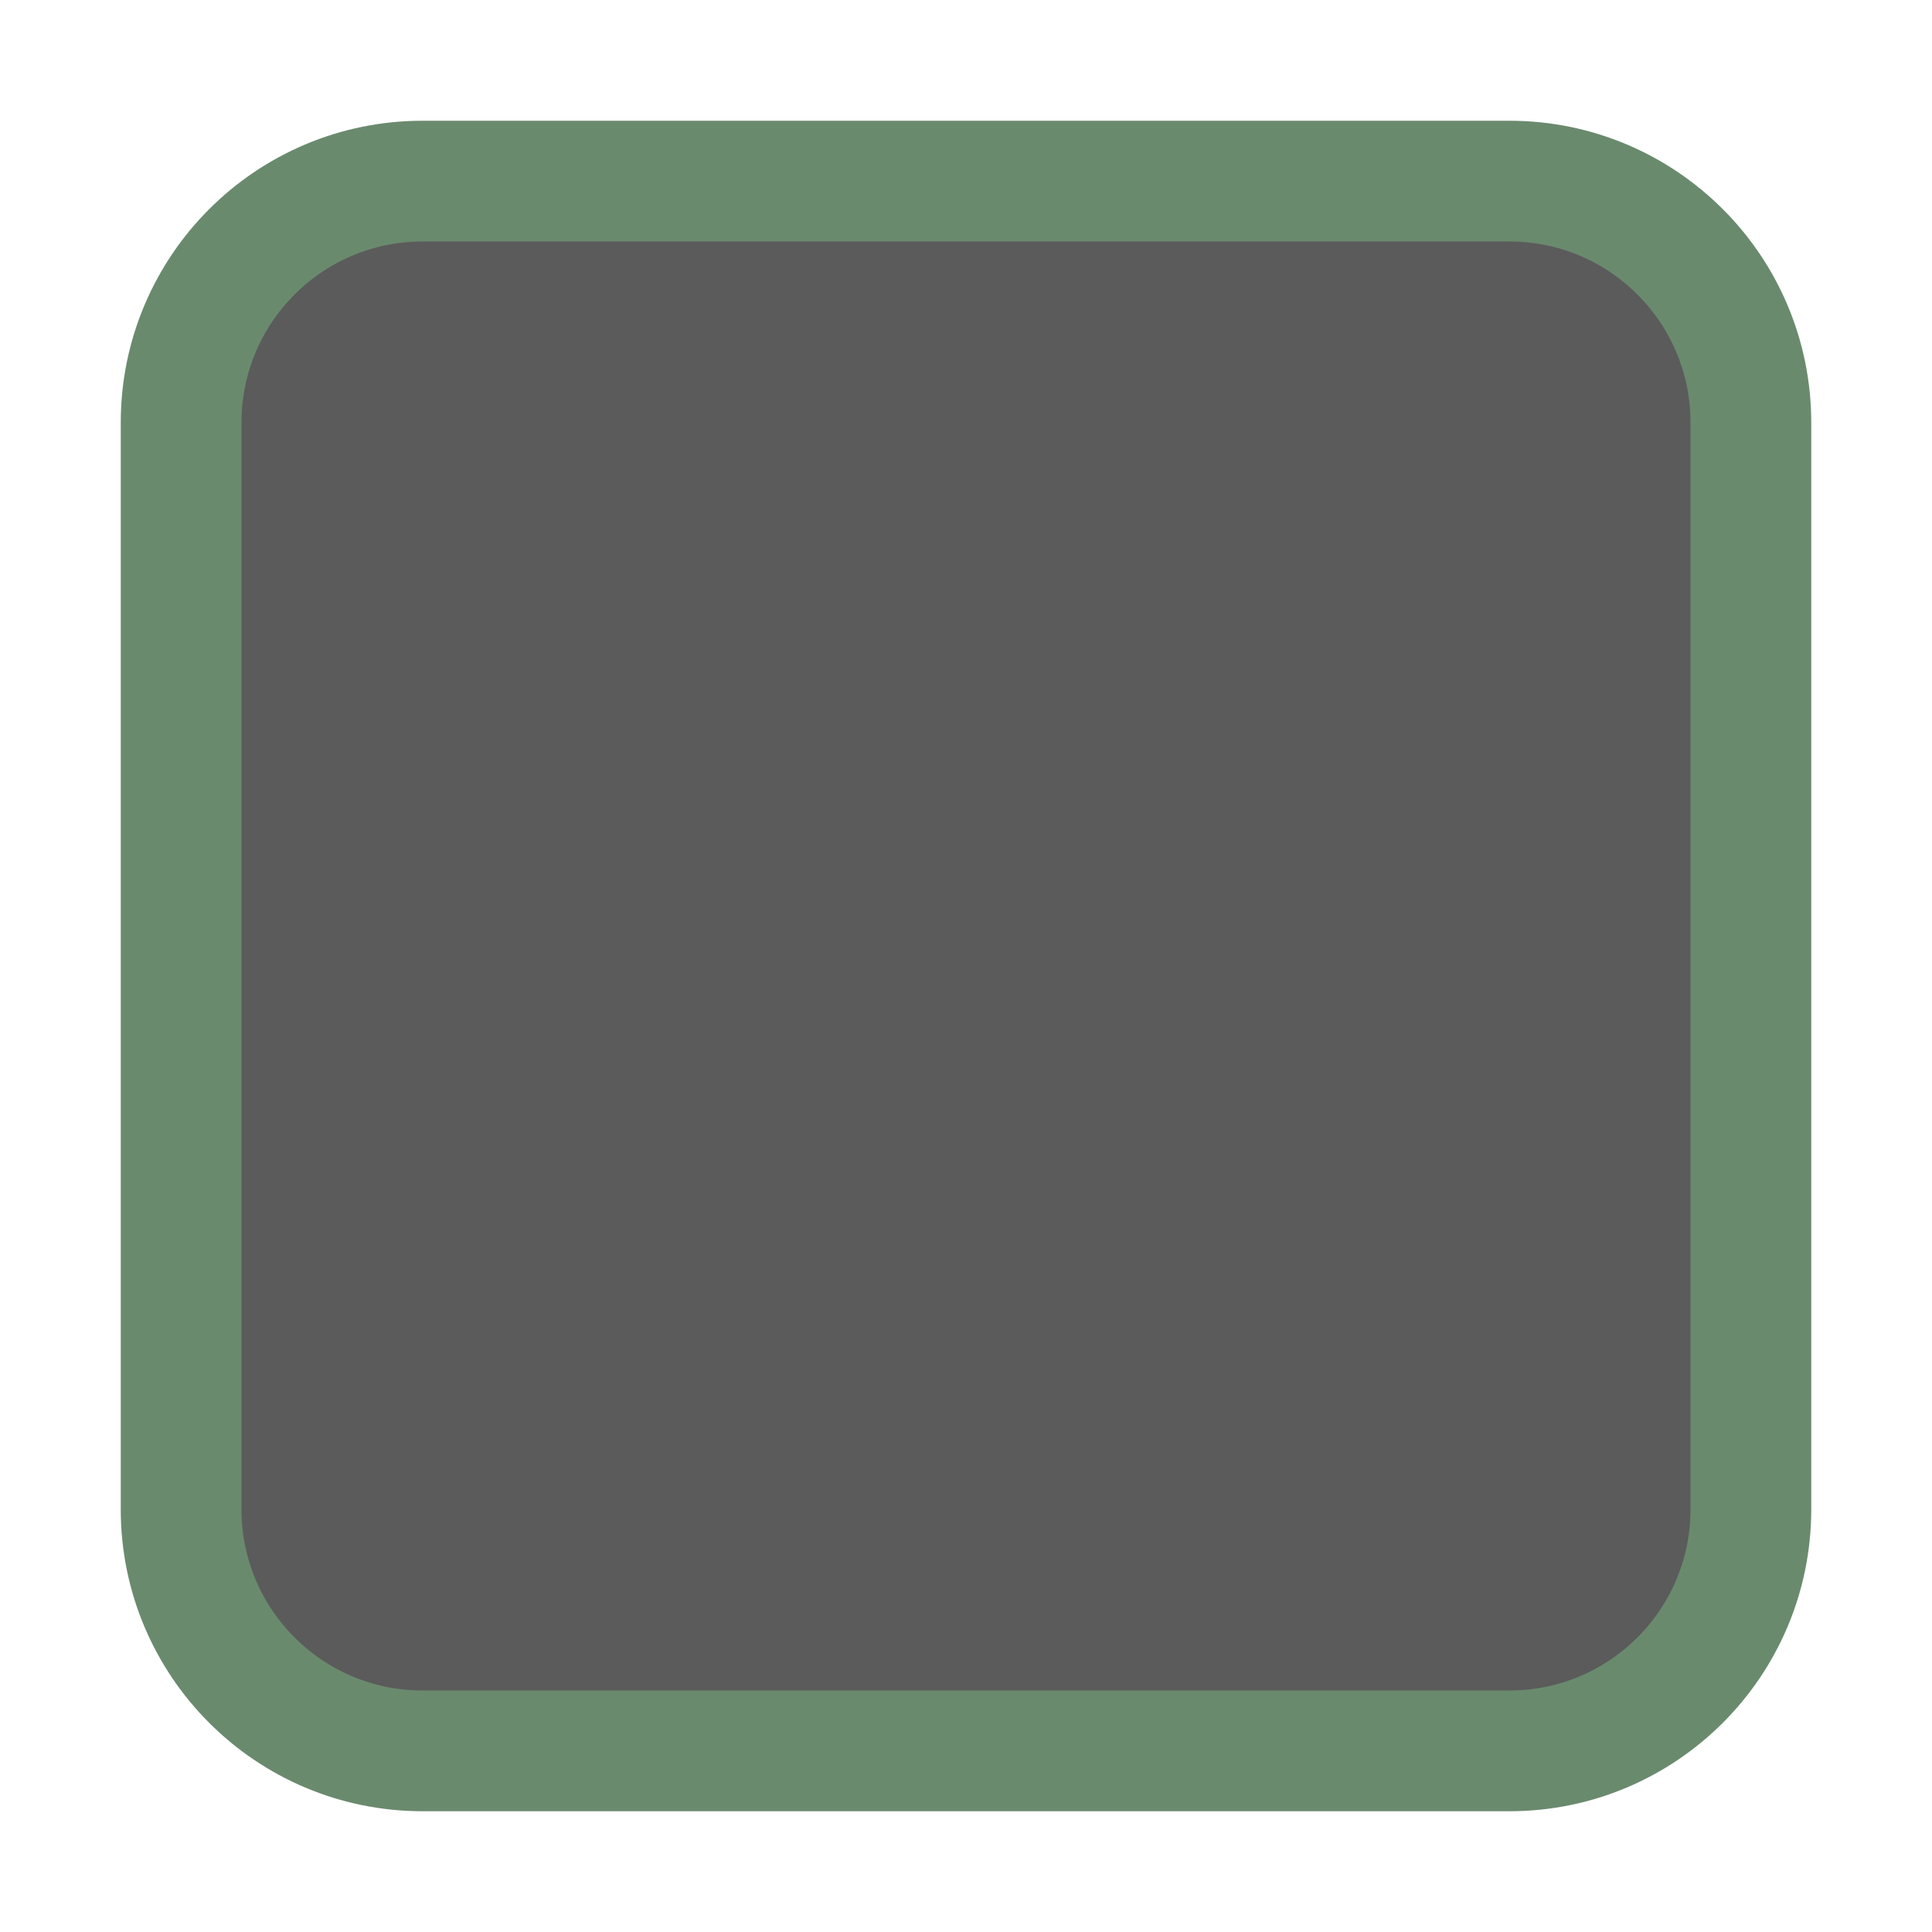
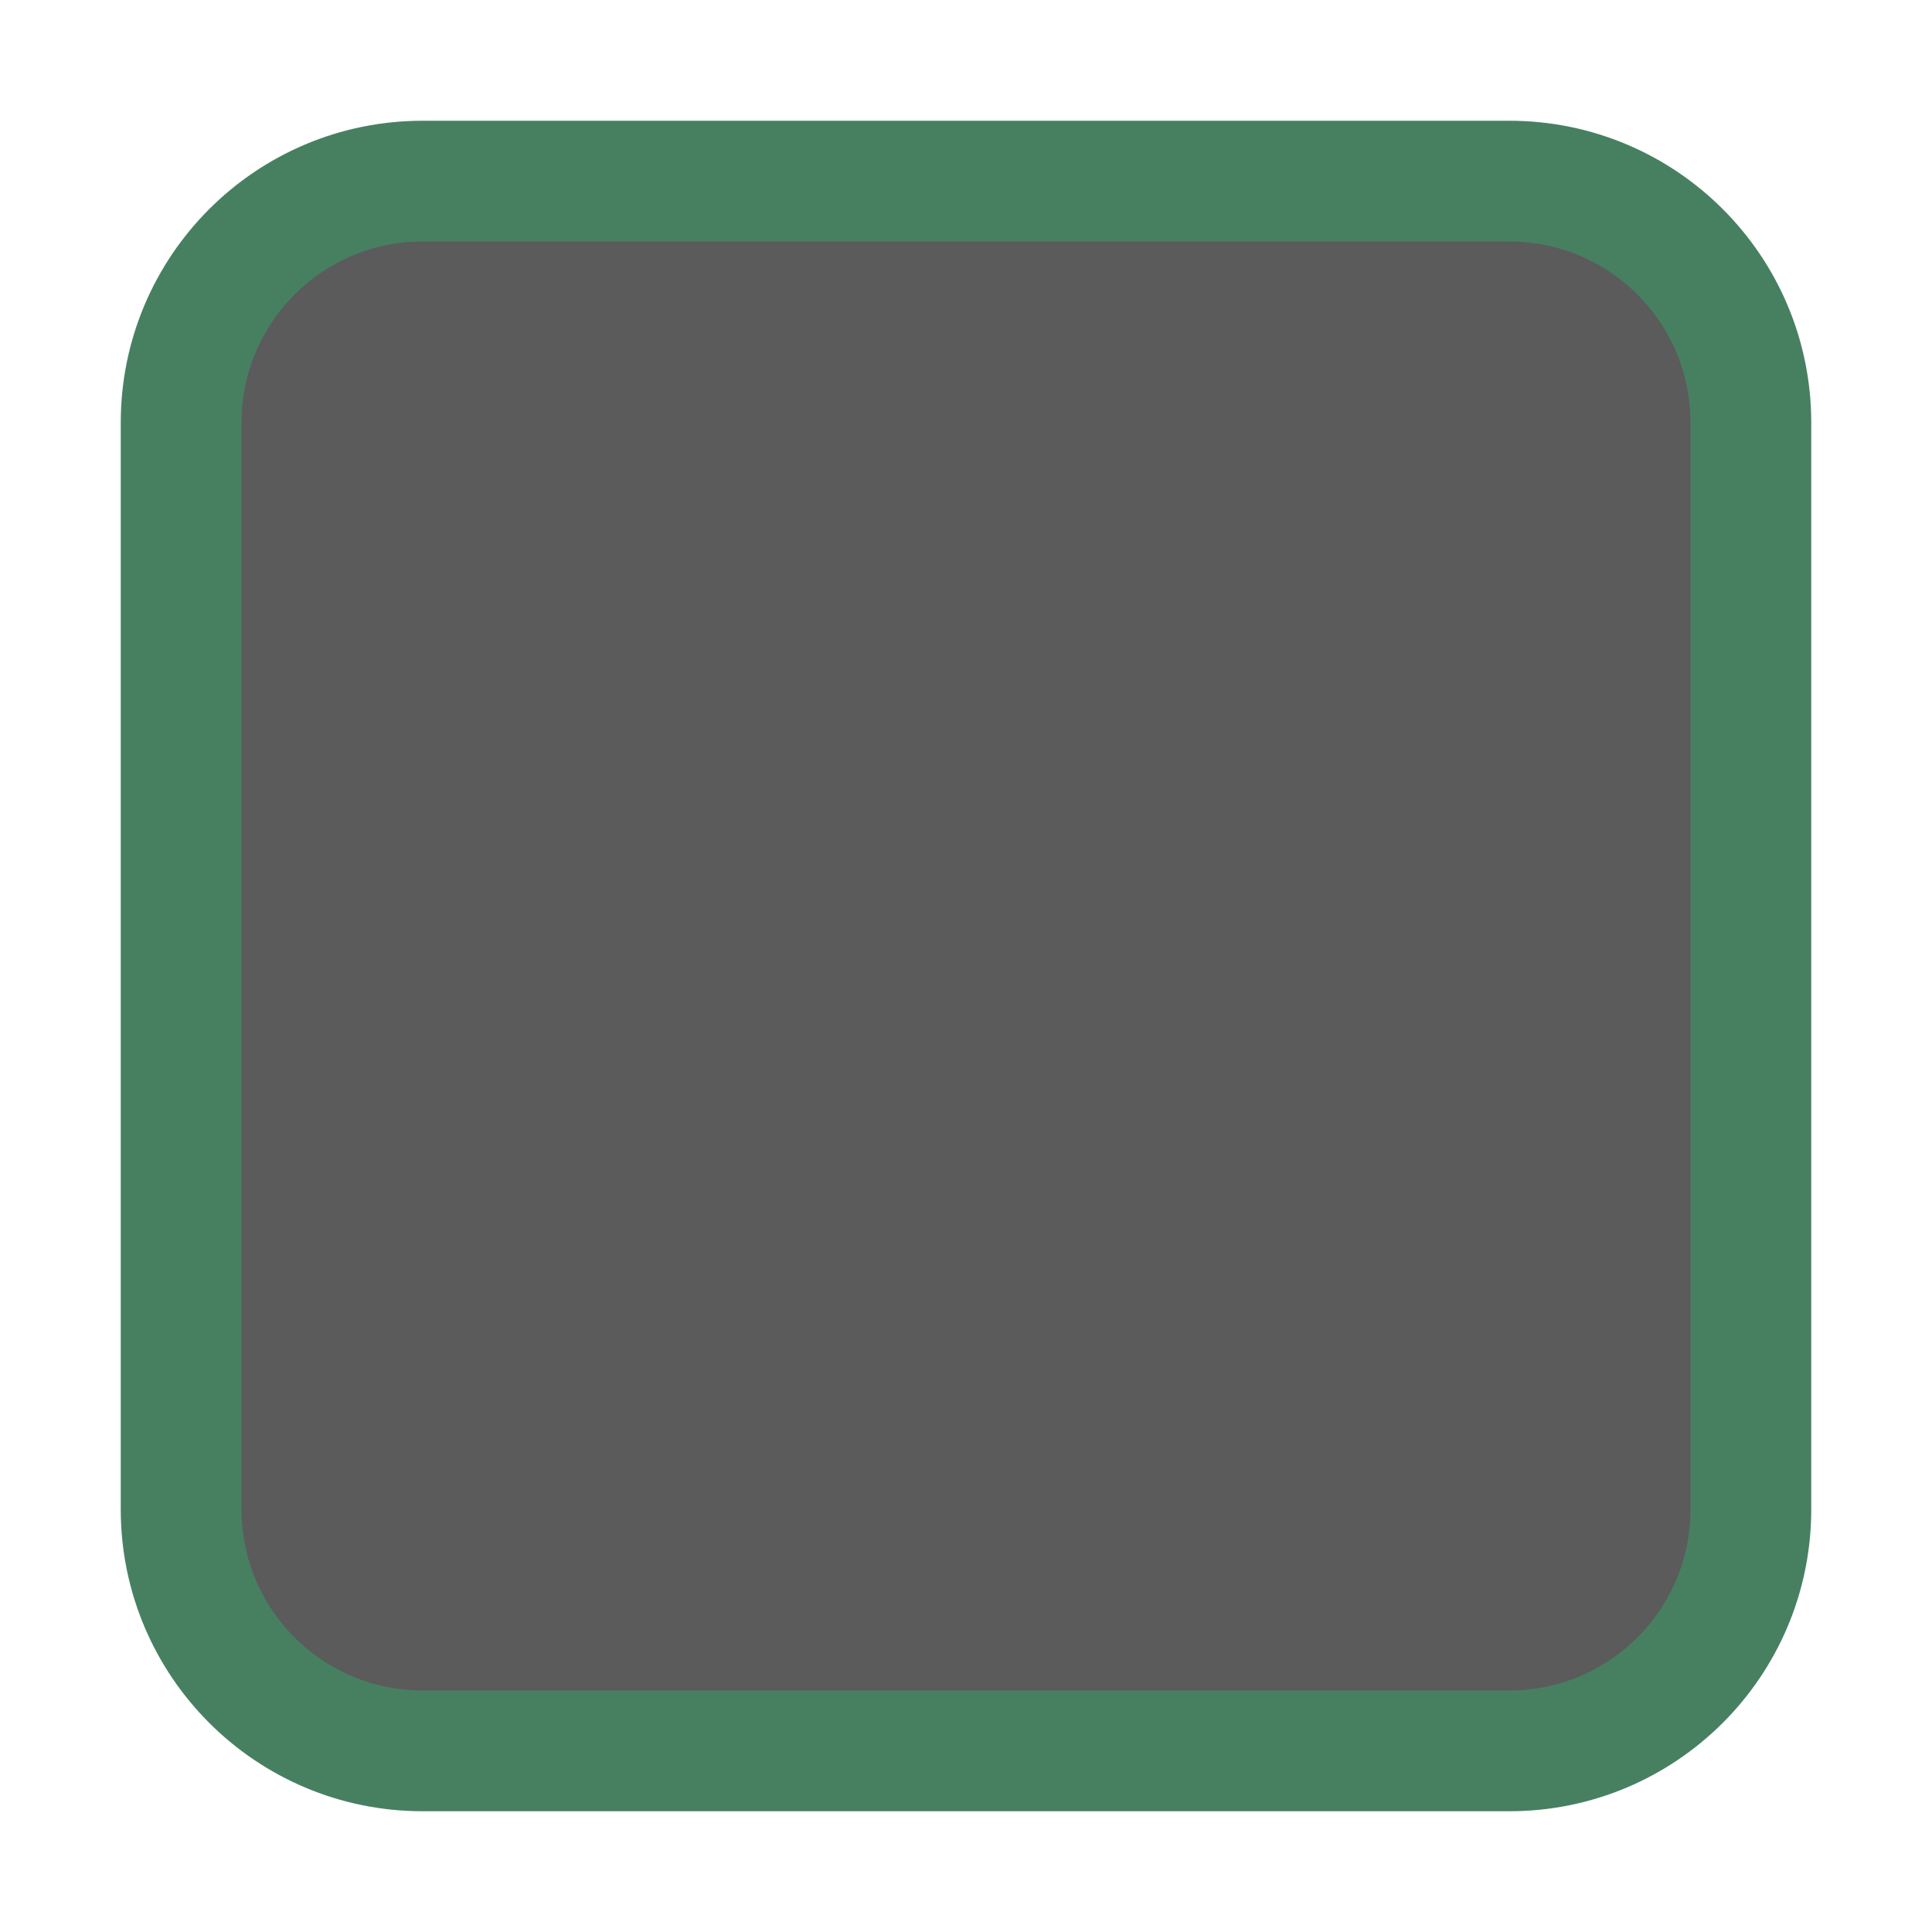
<svg xmlns="http://www.w3.org/2000/svg" width="16" height="16" id="svg2" version="1.1">
  <defs id="defs4">
    <linearGradient id="linearGradient3768-6">
      <stop style="stop-color:#0f0f0f;stop-opacity:1;" offset="0" id="stop3770-6" />
      <stop id="stop3778-2" offset="0.078" style="stop-color:#171717;stop-opacity:1;" />
      <stop style="stop-color:#171717;stop-opacity:1;" offset="0.974" id="stop3774-0" />
      <stop style="stop-color:#1b1b1b;stop-opacity:1;" offset="1" id="stop3776-1" />
    </linearGradient>
  </defs>
  <g id="layer1" transform="translate(0,-1036.362)">
    <g transform="translate(-17,1036)" style="display:inline;opacity:1" id="checkbox-unchecked-dark">
      <g id="sdsd-0-1">
        <g id="scdsdcd-0-4" transform="translate(0,-30)">
          <g style="display:inline" id="g15812-6-6-1-4-4" transform="matrix(0.9295198,0,0,0.9291437,-156.7507,-212.9618)">
            <g transform="matrix(0.5089163,0,0,0.5173982,161.7932,197.5643)" id="g5489-2-9-6-8-8-9-7" style="display:inline">
              <g id="g5428-8-1-4-0-0-65-8" />
            </g>
          </g>
          <rect y="30.362" x="17" height="16" width="16" id="rect13523-4-0" style="color:#000000;display:inline;overflow:visible;visibility:visible;fill:none;stroke:none;stroke-width:2;marker:none;enable-background:accumulate" />
          <g id="g5400-2-47">
-             <rect ry="2" style="color:#000000;display:inline;overflow:visible;visibility:visible;fill:#5b5b5b;fill-opacity:1;stroke:#6a8a6e;stroke-width:1;stroke-linecap:butt;stroke-linejoin:round;stroke-miterlimit:4;stroke-dasharray:none;stroke-dashoffset:0;stroke-opacity:1;marker:none;enable-background:accumulate" id="rect5147-9-1-5-7-6-3-70" width="13" height="13" x="18.5" y="31.862" rx="2" />
+             <rect ry="2" style="color:#000000;display:inline;overflow:visible;visibility:visible;fill:#5b5b5b;fill-opacity:1;stroke:#478061;stroke-width:1;stroke-linecap:butt;stroke-linejoin:round;stroke-miterlimit:4;stroke-dasharray:none;stroke-dashoffset:0;stroke-opacity:1;marker:none;enable-background:accumulate" id="rect5147-9-1-5-7-6-3-70" width="13" height="13" x="18.5" y="31.862" rx="2" />
          </g>
        </g>
      </g>
    </g>
  </g>
</svg>
